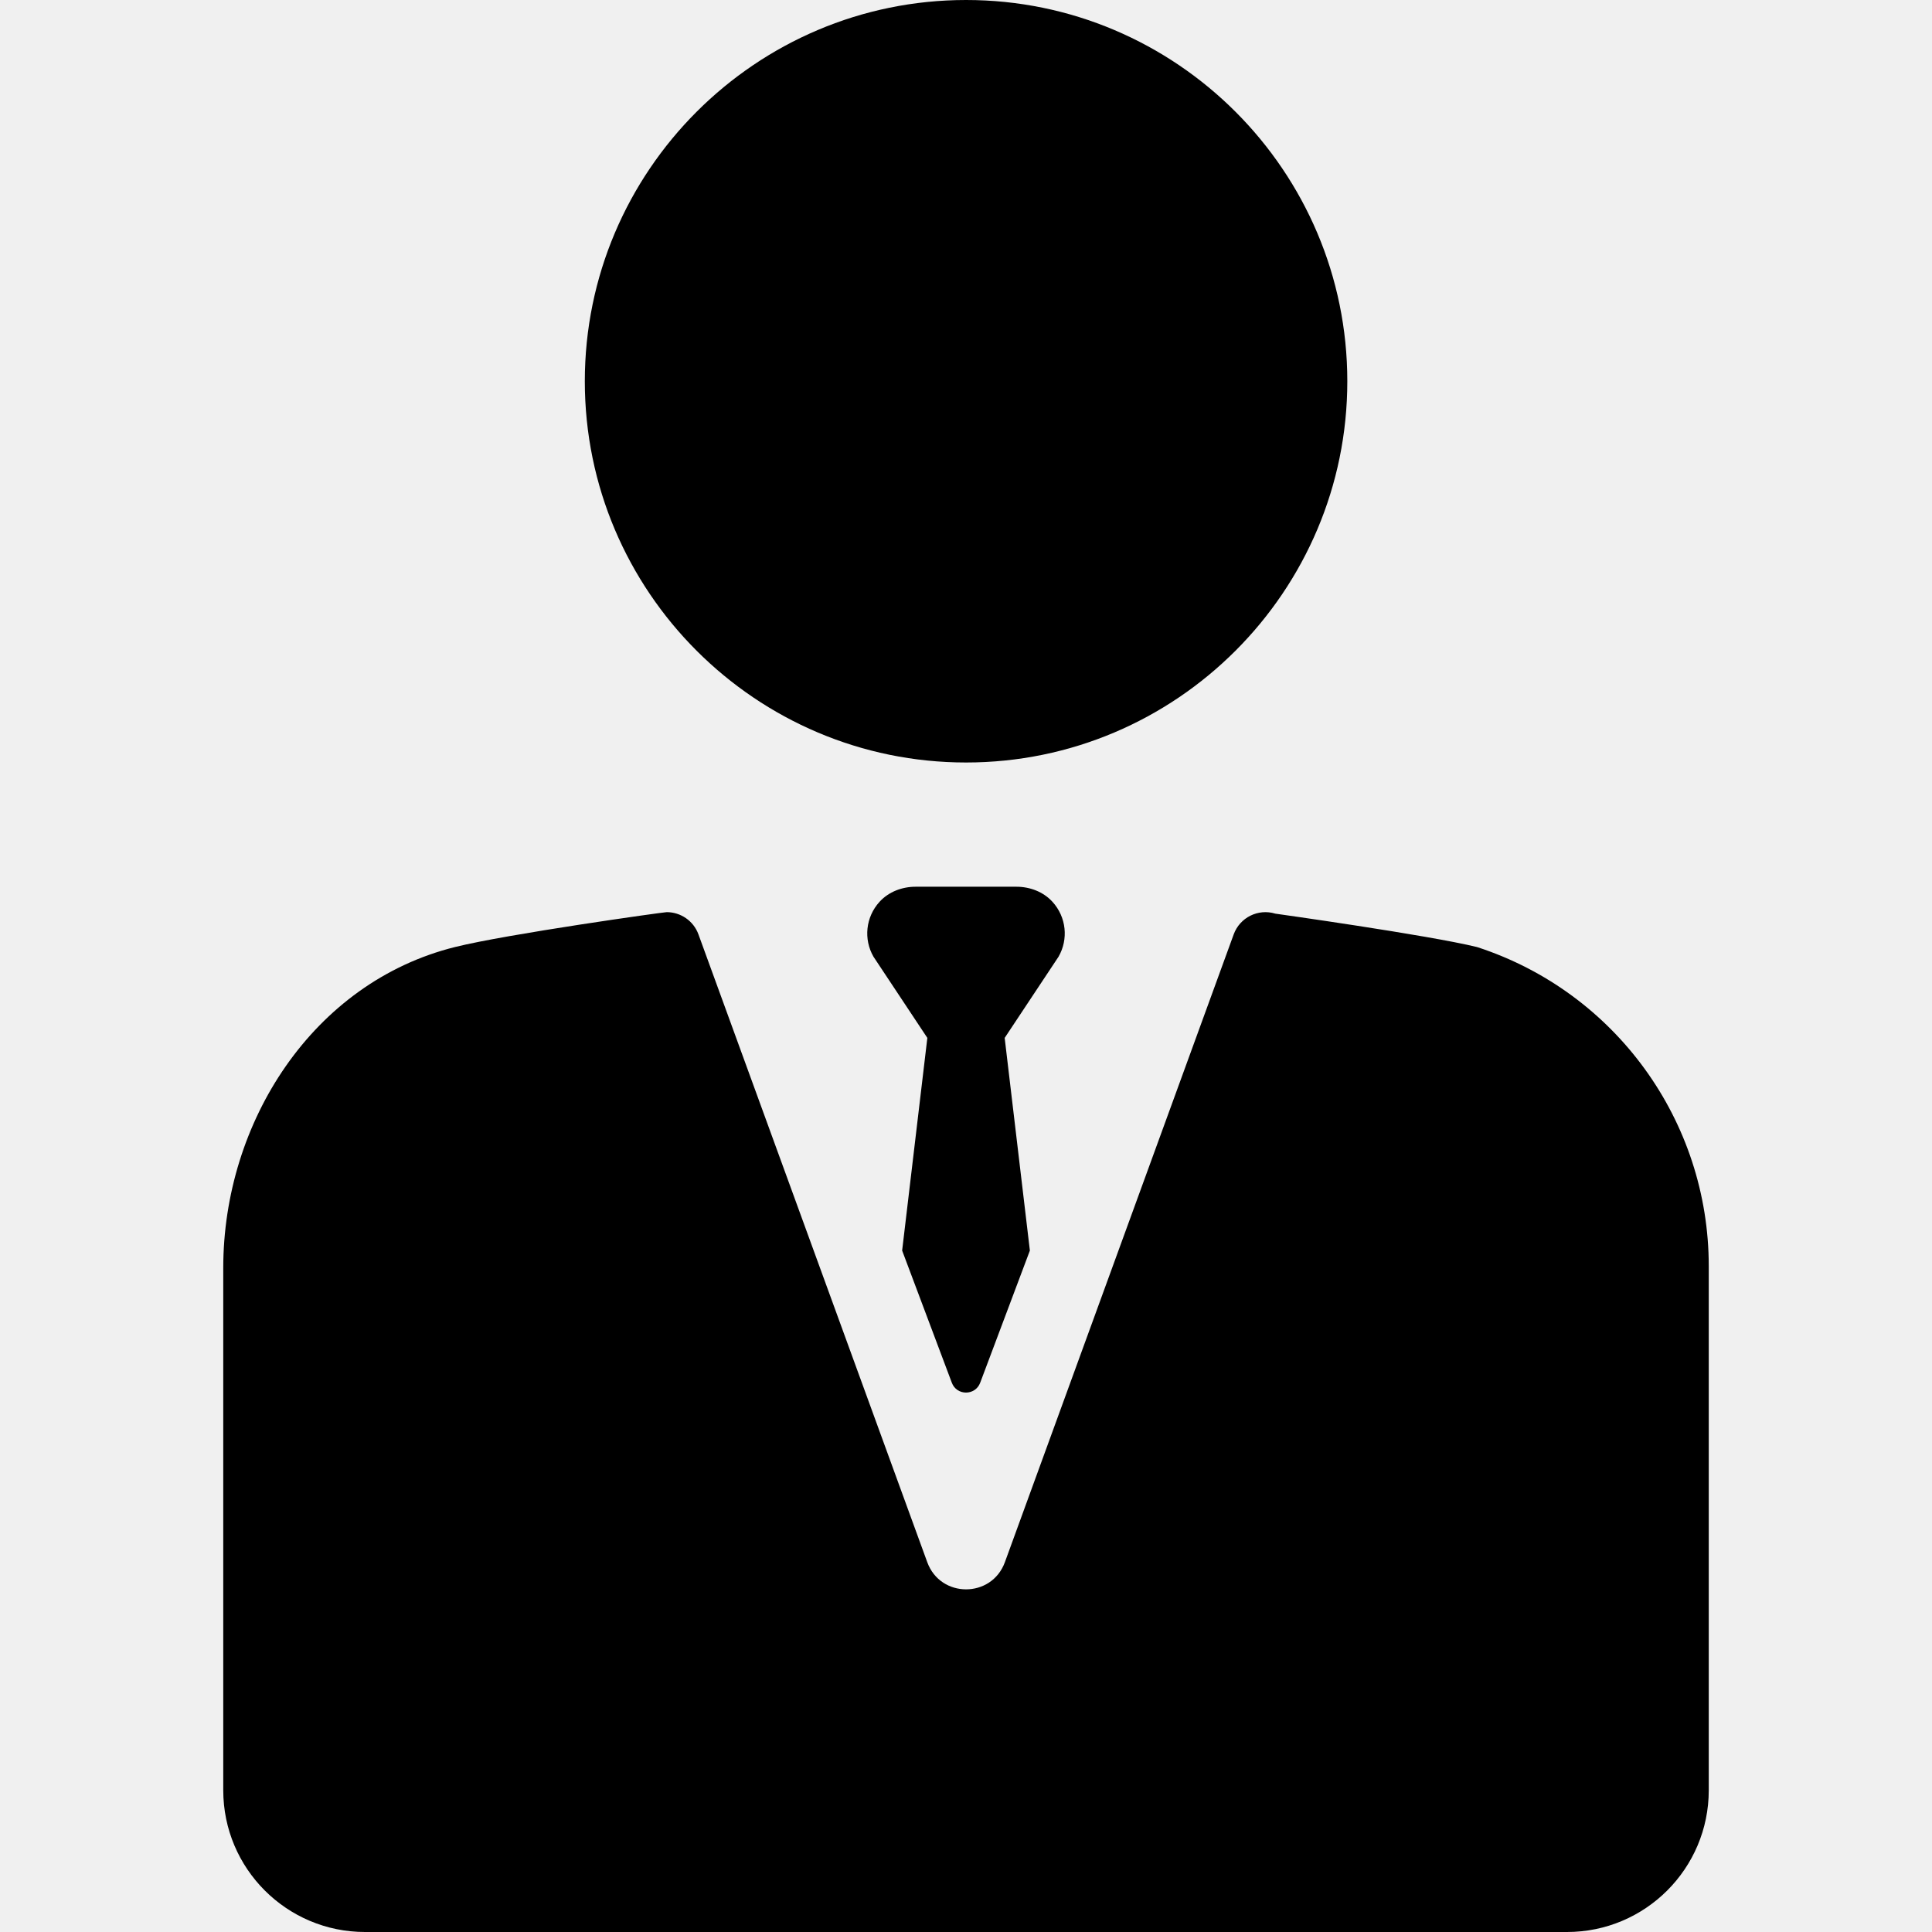
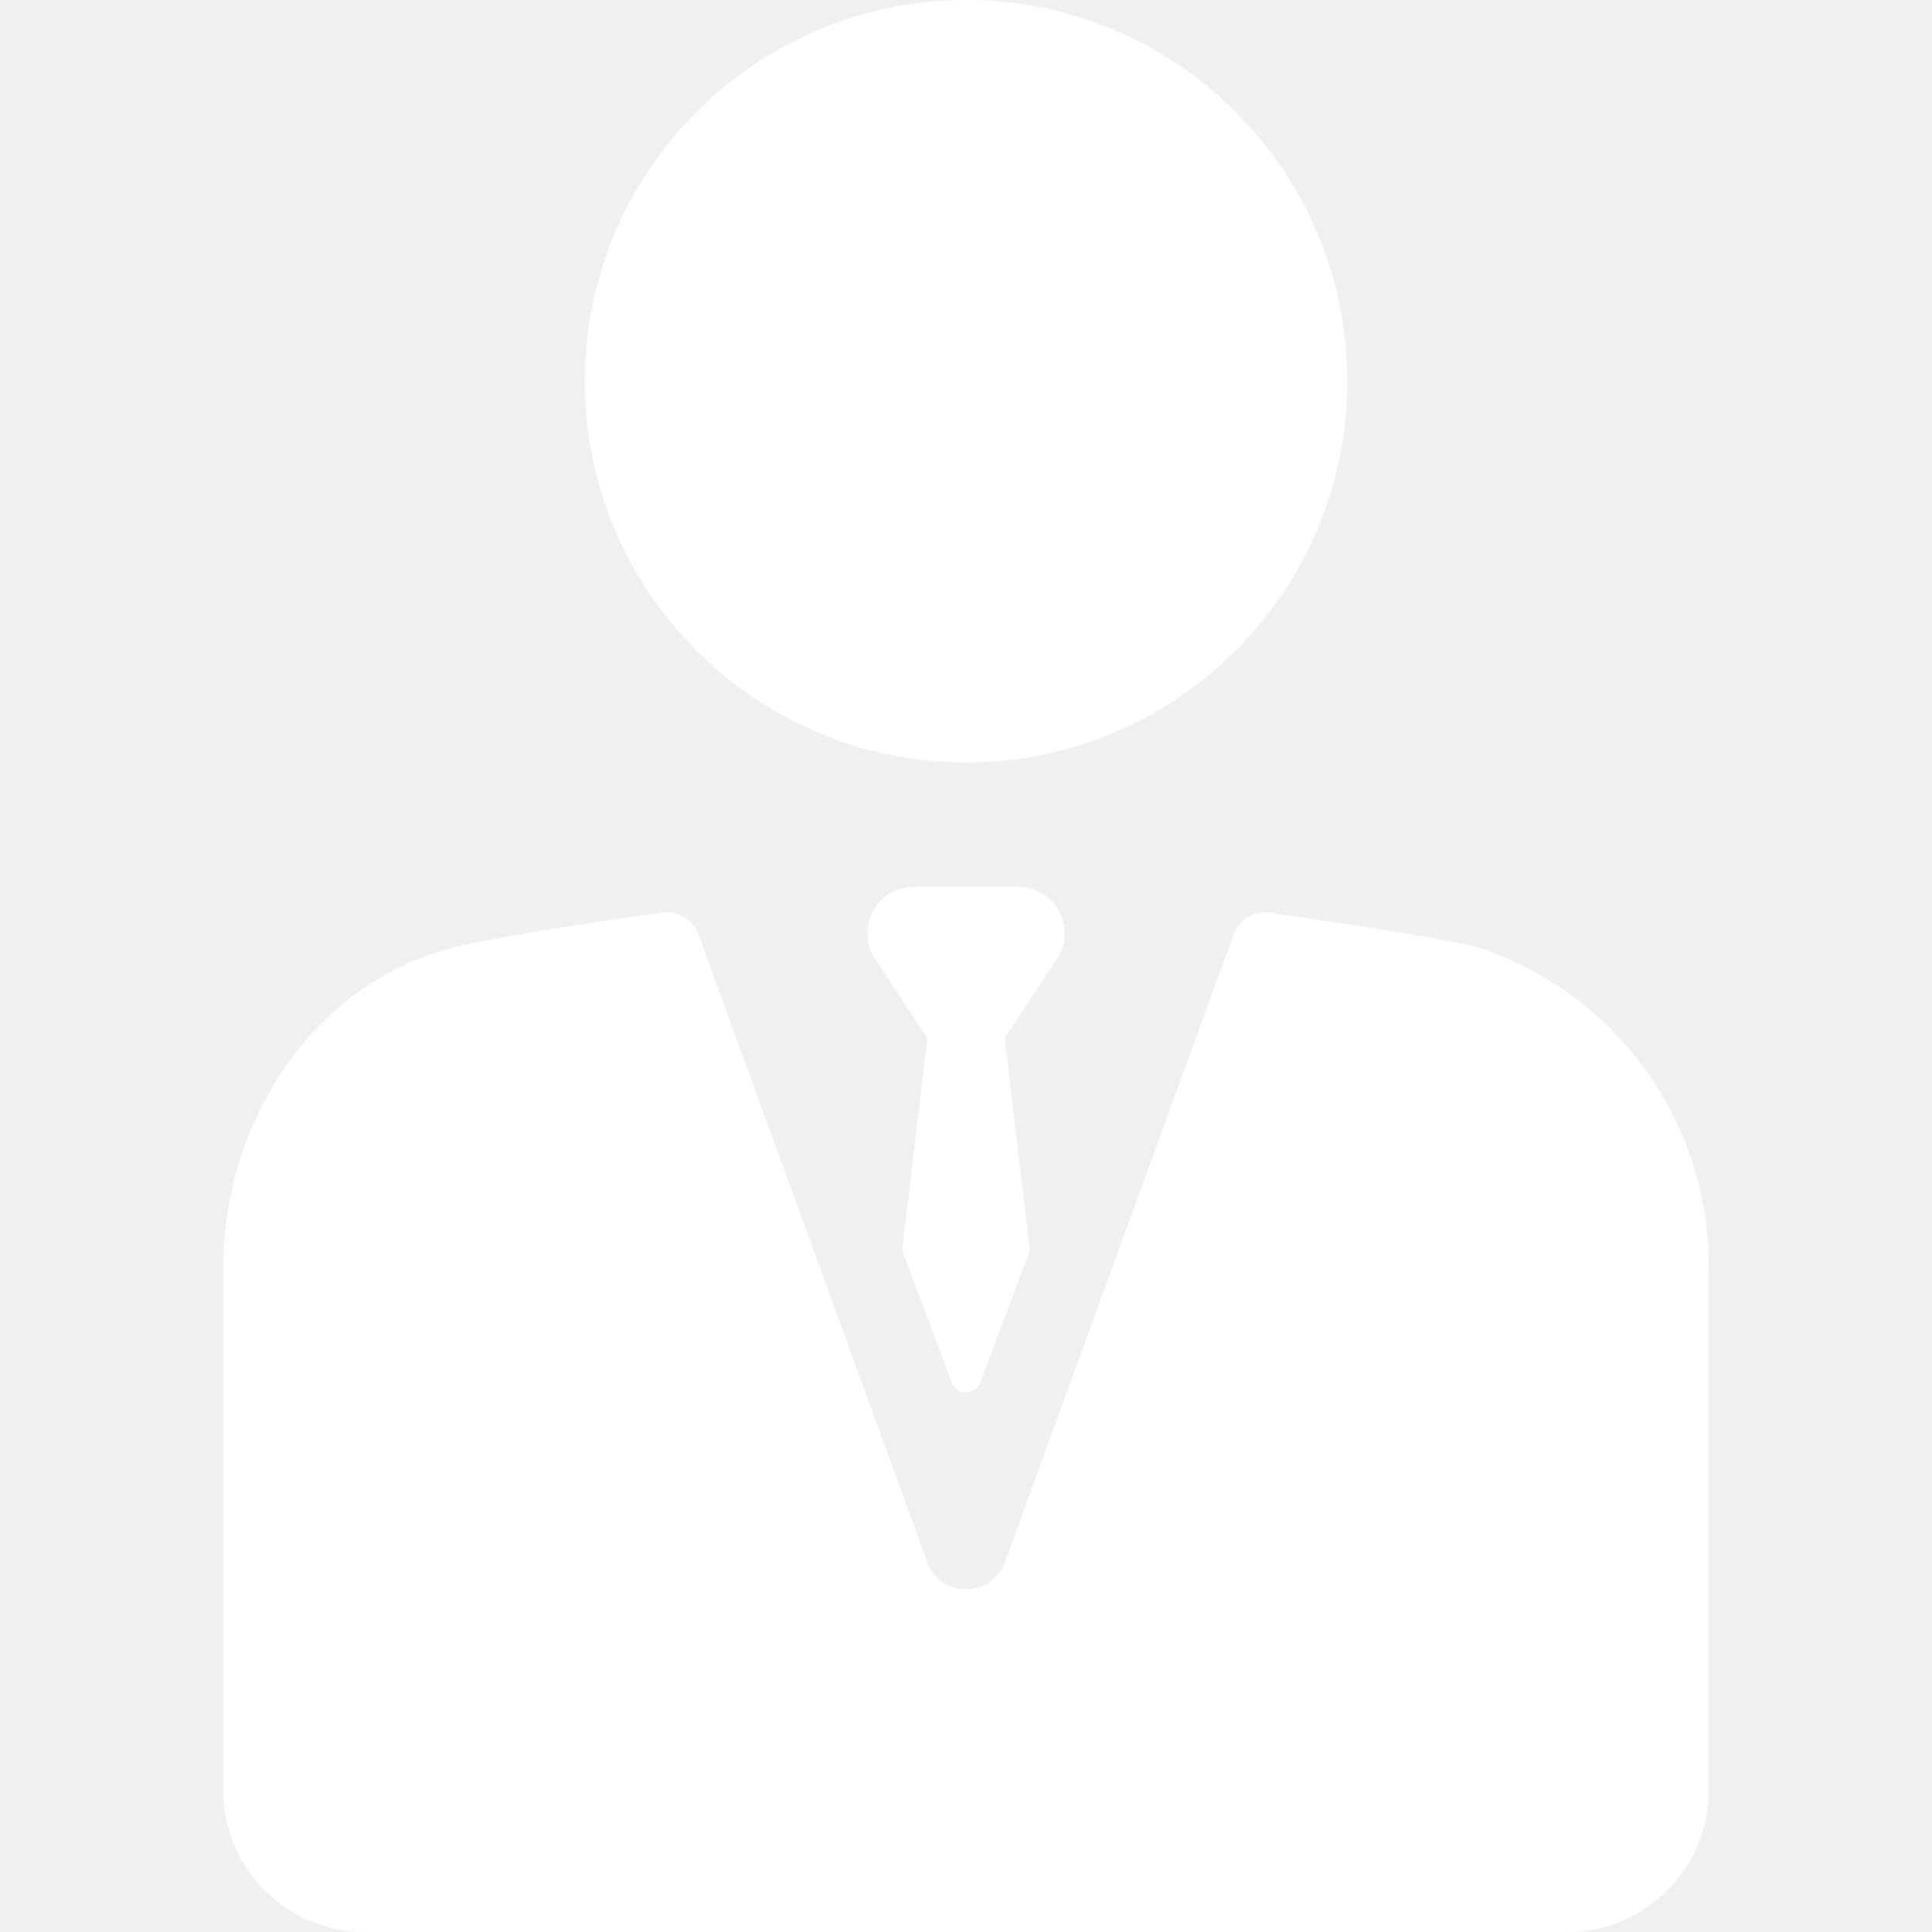
- <svg xmlns="http://www.w3.org/2000/svg" version="1.1" viewBox="0 0 297 297" enable-background="new 0 0 297 297">
+ <svg xmlns="http://www.w3.org/2000/svg" fill="#fff" version="1.1" viewBox="0 0 297 297" enable-background="new 0 0 297 297">
  <g>
    <path d="M148.51,117.216c32.317,0,58.608-26.291,58.608-58.608S180.827,0,148.51,0c-32.317,0-58.608,26.291-58.608,58.608   S116.193,117.216,148.51,117.216z" />
    <path d="m227.154,145.618c-0.025-0.008-0.073-0.026-0.098-0.032-7.631-1.864-30.999-5.133-30.999-5.133-2.638-0.812-5.457,0.585-6.406,3.188l-35.174,96.509c-2.029,5.567-9.903,5.567-11.932,0l-35.174-96.509c-0.766-2.102-2.75-3.42-4.876-3.42-0.504,0-24.531,3.369-32.53,5.358-21.858,5.435-35.645,26.929-35.645,49.329v80.302c0,12.034 9.756,21.79 21.79,21.79h184.782c12.034,0 21.79-9.756 21.79-21.79v-80.569c-0.001-22.303-14.328-42.096-35.528-49.023z" />
    <path d="m161.775,138.613c-1.404-1.53-3.456-2.299-5.532-2.299h-15.485c-2.076,0-4.129,0.77-5.532,2.299-2.173,2.368-2.489,5.789-0.946,8.462l8.278,12.479-3.875,32.69 7.631,20.3c0.744,2.042 3.631,2.042 4.375,0l7.631-20.3-3.875-32.69 8.278-12.479c1.541-2.673 1.225-6.094-0.948-8.462z" />
  </g>
</svg>
